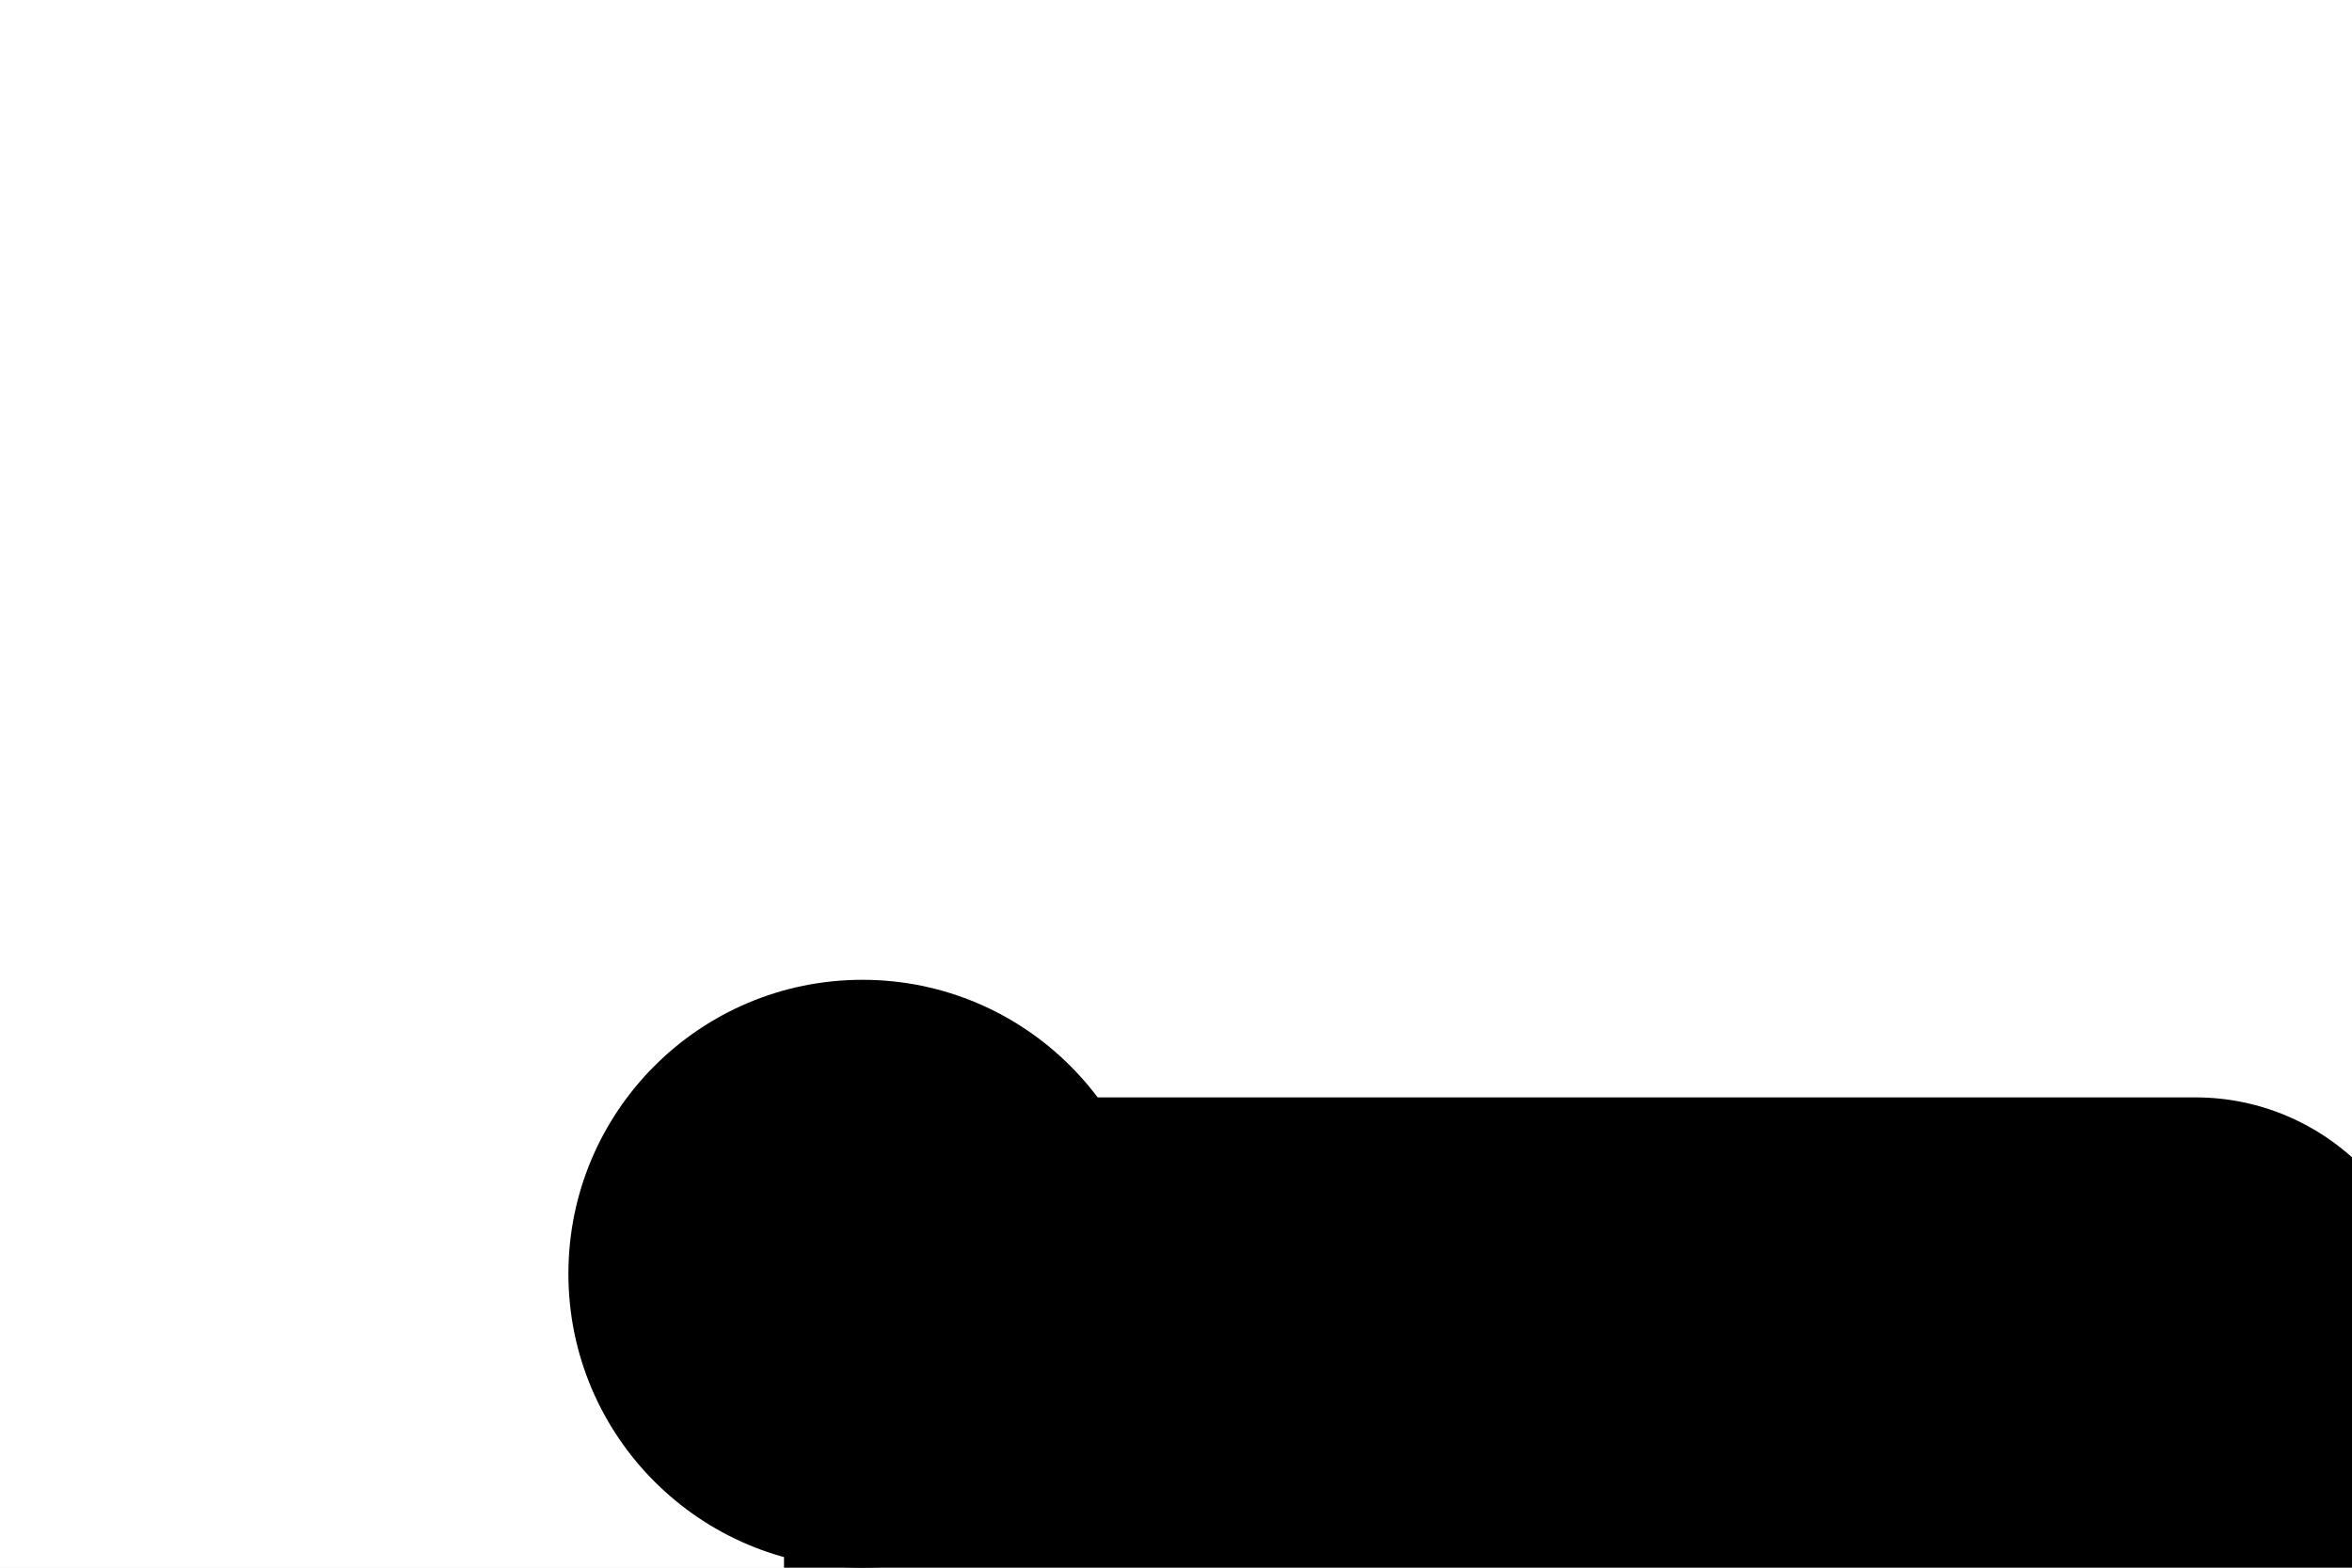
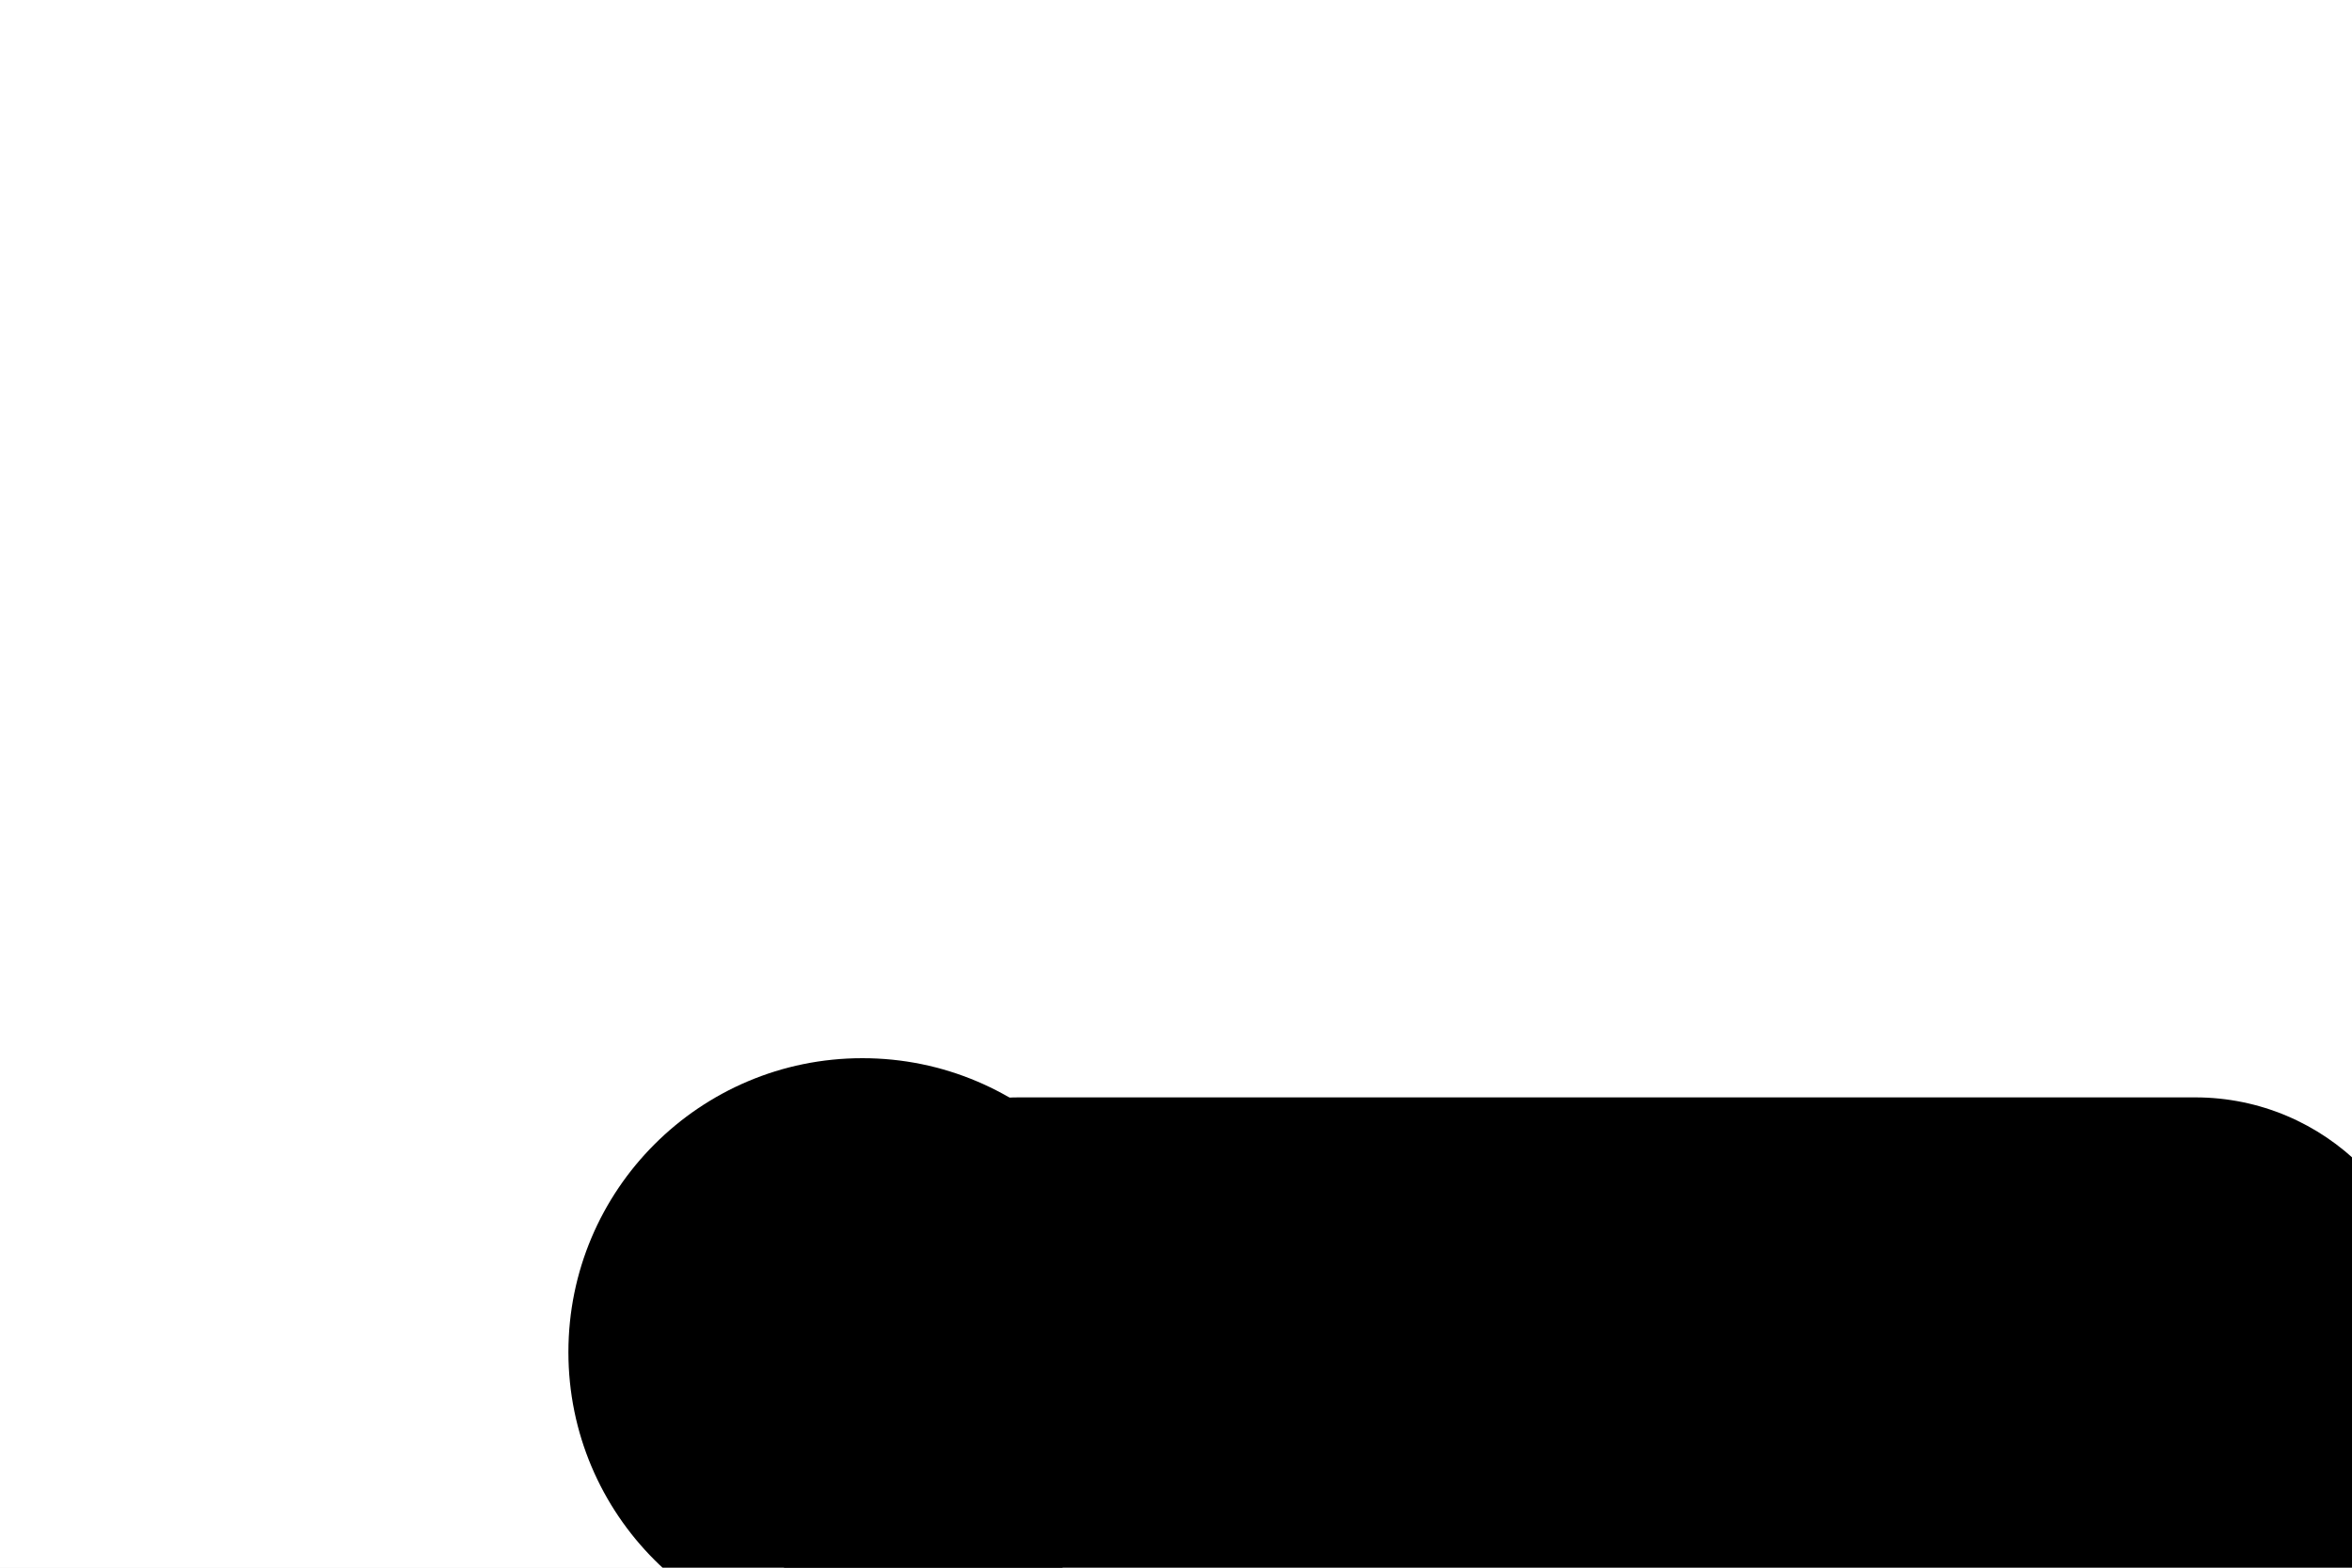
<svg xmlns="http://www.w3.org/2000/svg" viewBox="0 0 600 400" preserveAspectRatio="xMaxYMax slice" style="width: 100%; height: 400px; display: block;">
  <rect width="100%" height="100%" fill="white" />
  <g transform="translate(180, 250)">
    <rect x="20" y="30" width="420" height="350" rx="60" fill="black" />
-     <circle cx="40" cy="75" r="75" fill="black" />
+     <circle cx="40" cy="95" r="75" fill="black" />
  </g>
</svg>
